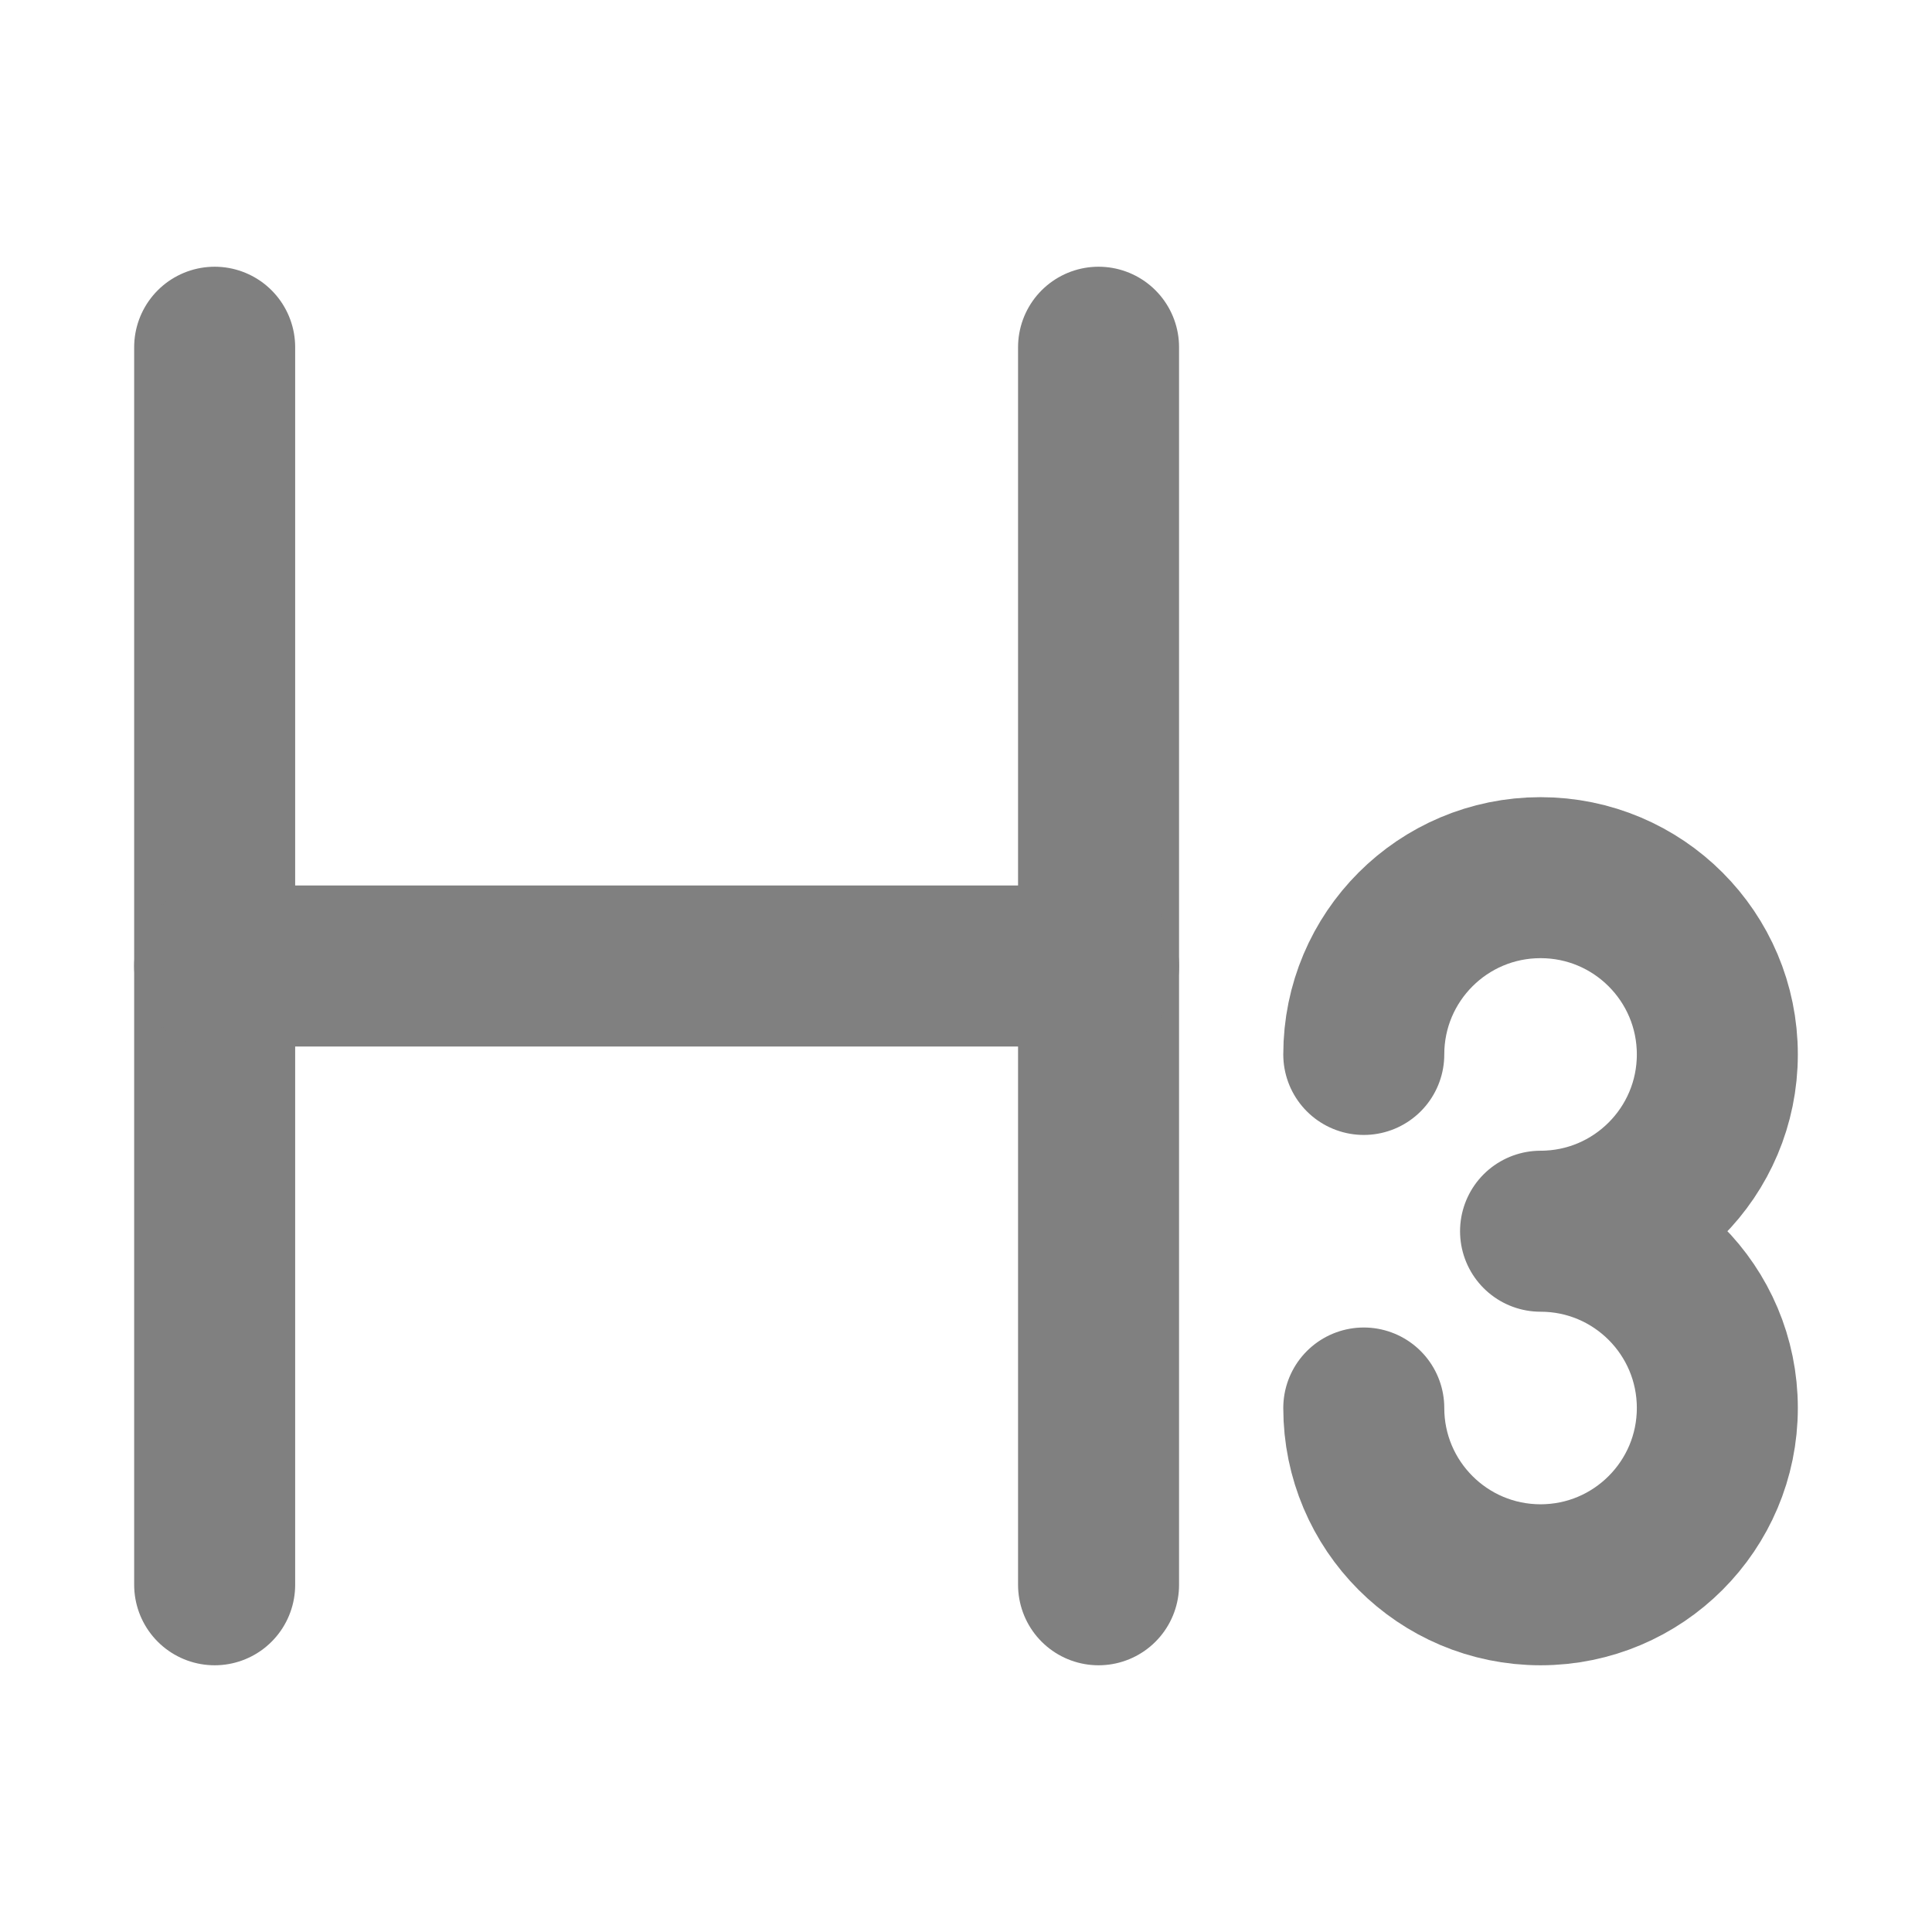
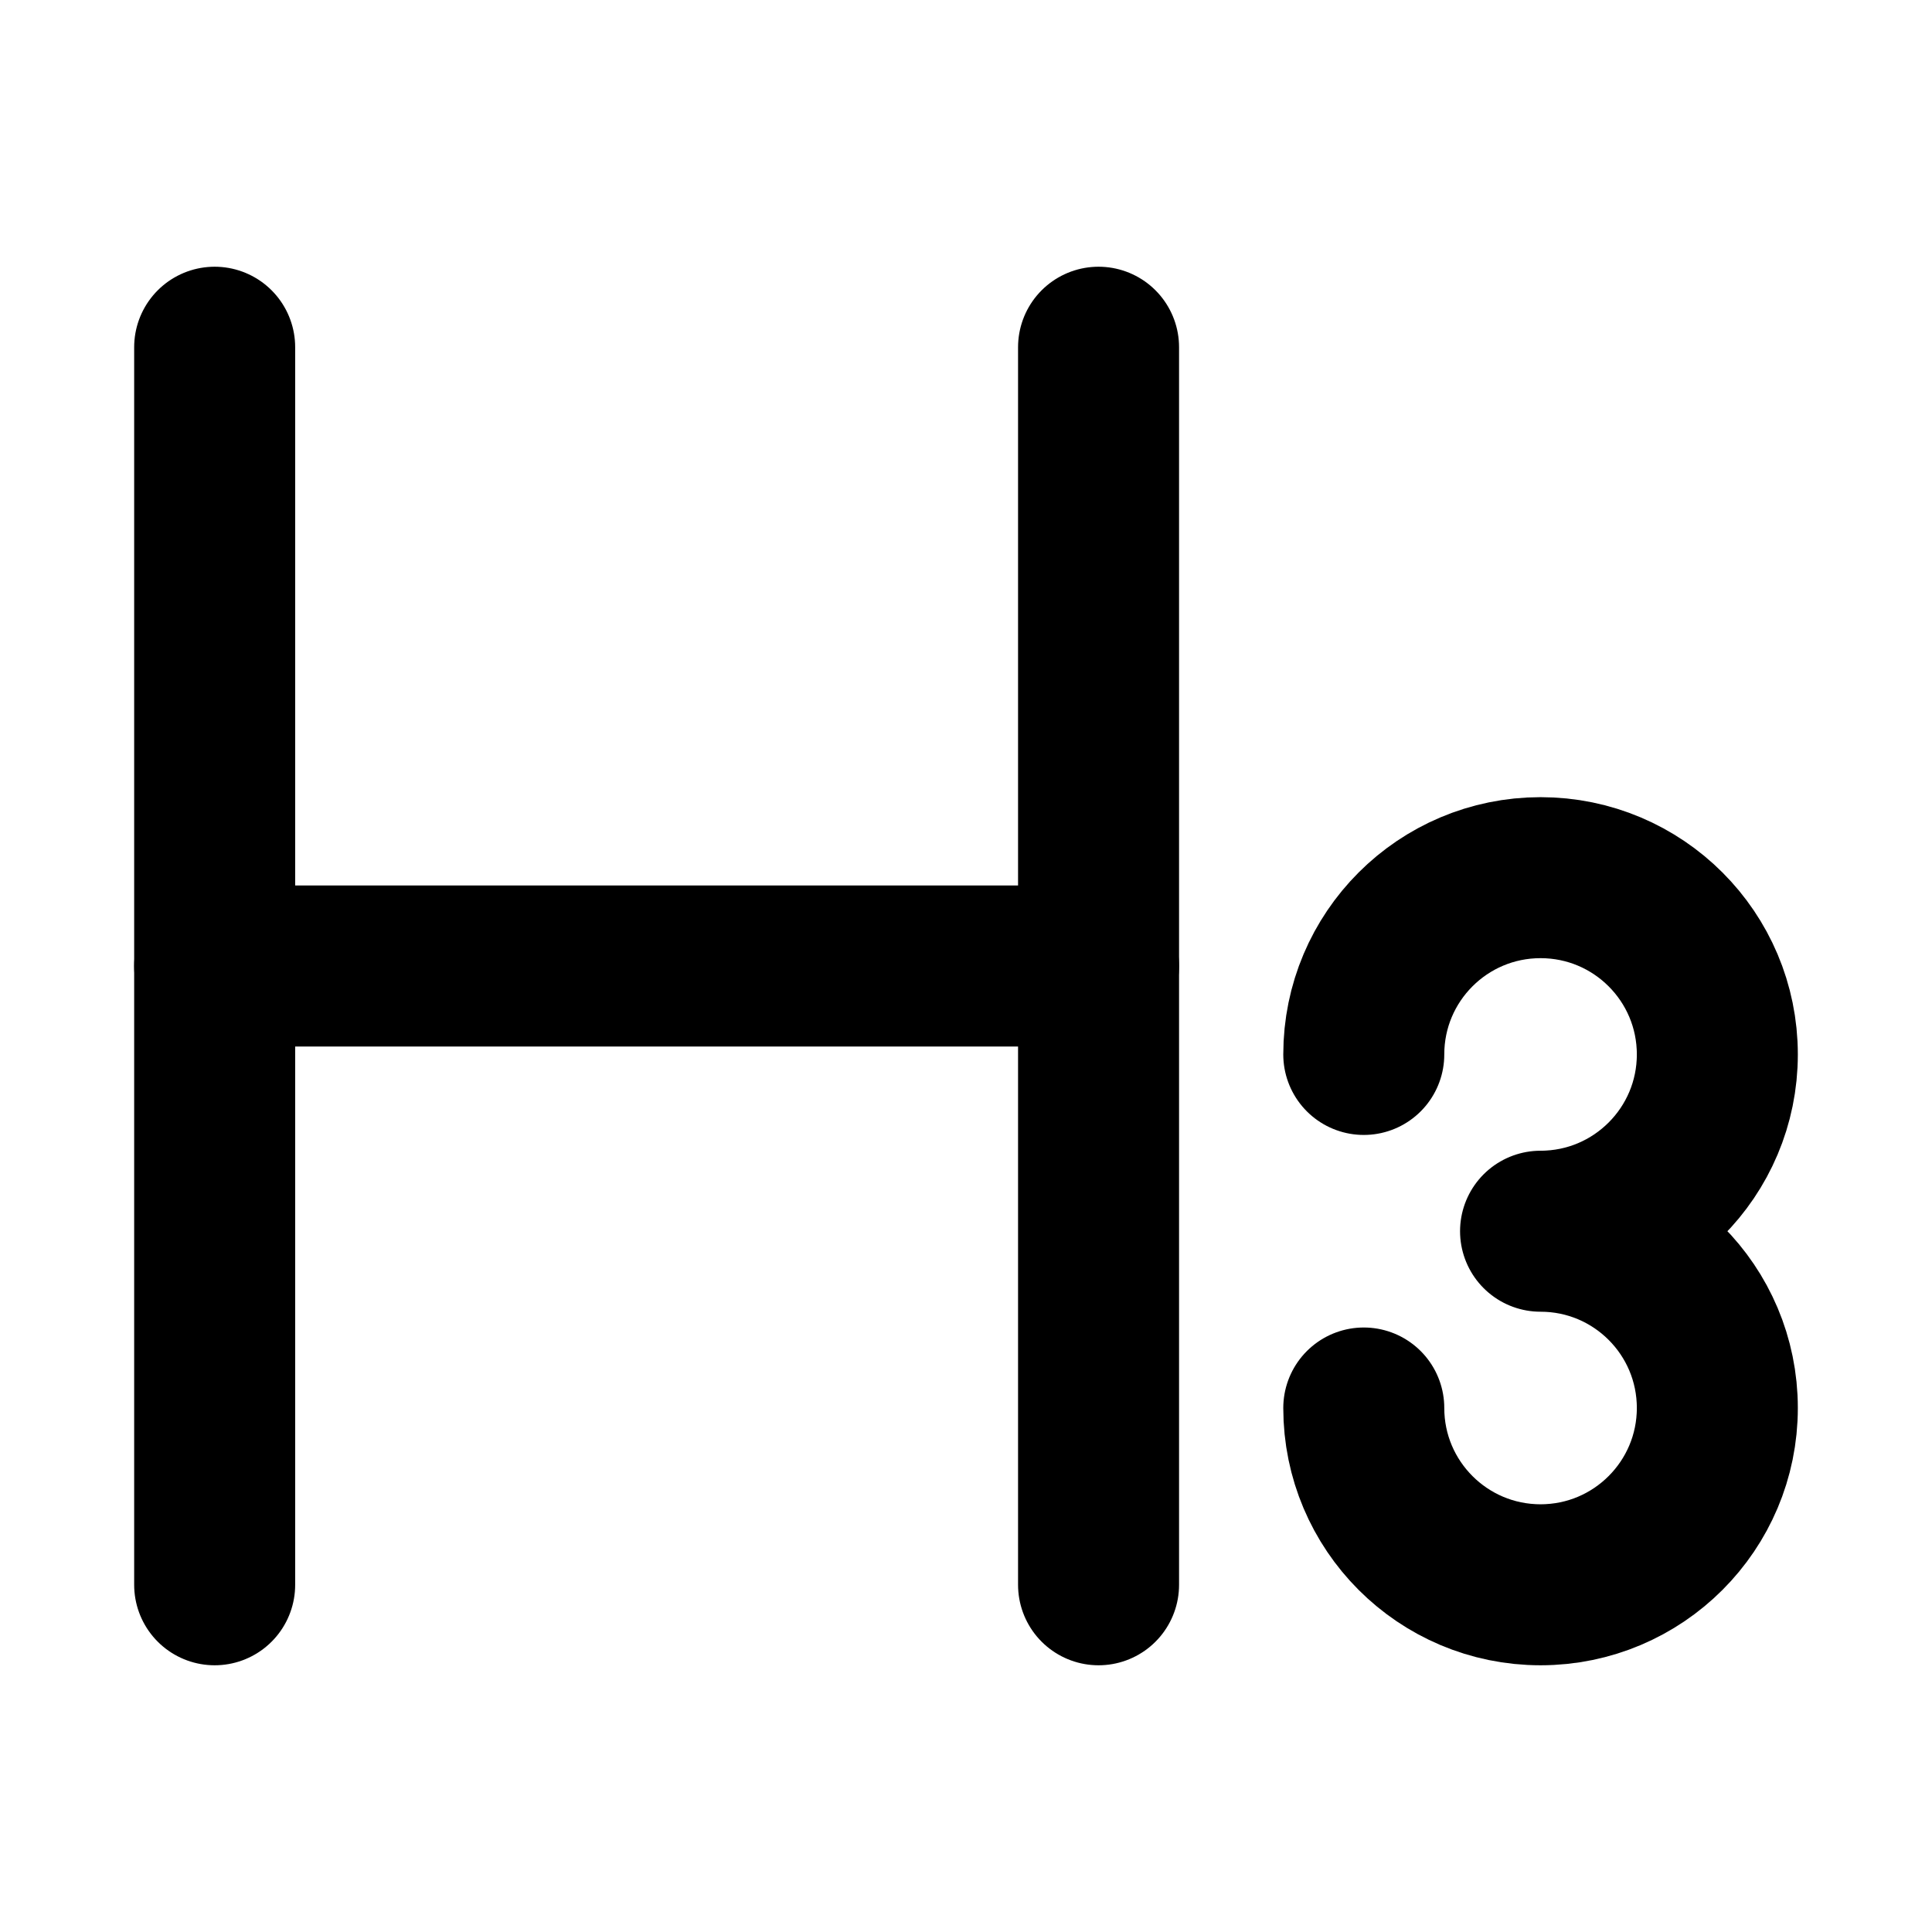
<svg xmlns="http://www.w3.org/2000/svg" width="18" height="18" viewBox="0 0 18 18" fill="none">
-   <path d="M2 3.235V14.765" stroke="#808080" stroke-width="1.5" stroke-linecap="round" stroke-linejoin="round" />
-   <path d="M10.235 3.235V14.765" stroke="#808080" stroke-width="1.5" stroke-linecap="round" stroke-linejoin="round" />
-   <path d="M12.706 13.118C12.706 14.027 13.443 14.765 14.353 14.765C15.263 14.765 16 14.027 16 13.118C16 12.208 15.263 11.471 14.353 11.471C15.263 11.471 16 10.733 16 9.824C16 8.914 15.263 8.177 14.353 8.177C13.443 8.177 12.706 8.914 12.706 9.824" stroke="#808080" stroke-width="1.5" stroke-linecap="round" stroke-linejoin="round" />
-   <path d="M2 9L10.235 9" stroke="#808080" stroke-width="1.5" stroke-linecap="round" stroke-linejoin="round" />
+   <path d="M2 3.235V14.765" stroke="currentColor" stroke-width="1.5" stroke-linecap="round" stroke-linejoin="round" />
+   <path d="M10.235 3.235V14.765" stroke="currentColor" stroke-width="1.5" stroke-linecap="round" stroke-linejoin="round" />
+   <path d="M12.706 13.118C12.706 14.027 13.443 14.765 14.353 14.765C15.263 14.765 16 14.027 16 13.118C16 12.208 15.263 11.471 14.353 11.471C15.263 11.471 16 10.733 16 9.824C16 8.914 15.263 8.177 14.353 8.177C13.443 8.177 12.706 8.914 12.706 9.824" stroke="currentColor" stroke-width="1.5" stroke-linecap="round" stroke-linejoin="round" />
+   <path d="M2 9L10.235 9" stroke="currentColor" stroke-width="1.5" stroke-linecap="round" stroke-linejoin="round" />
</svg>
